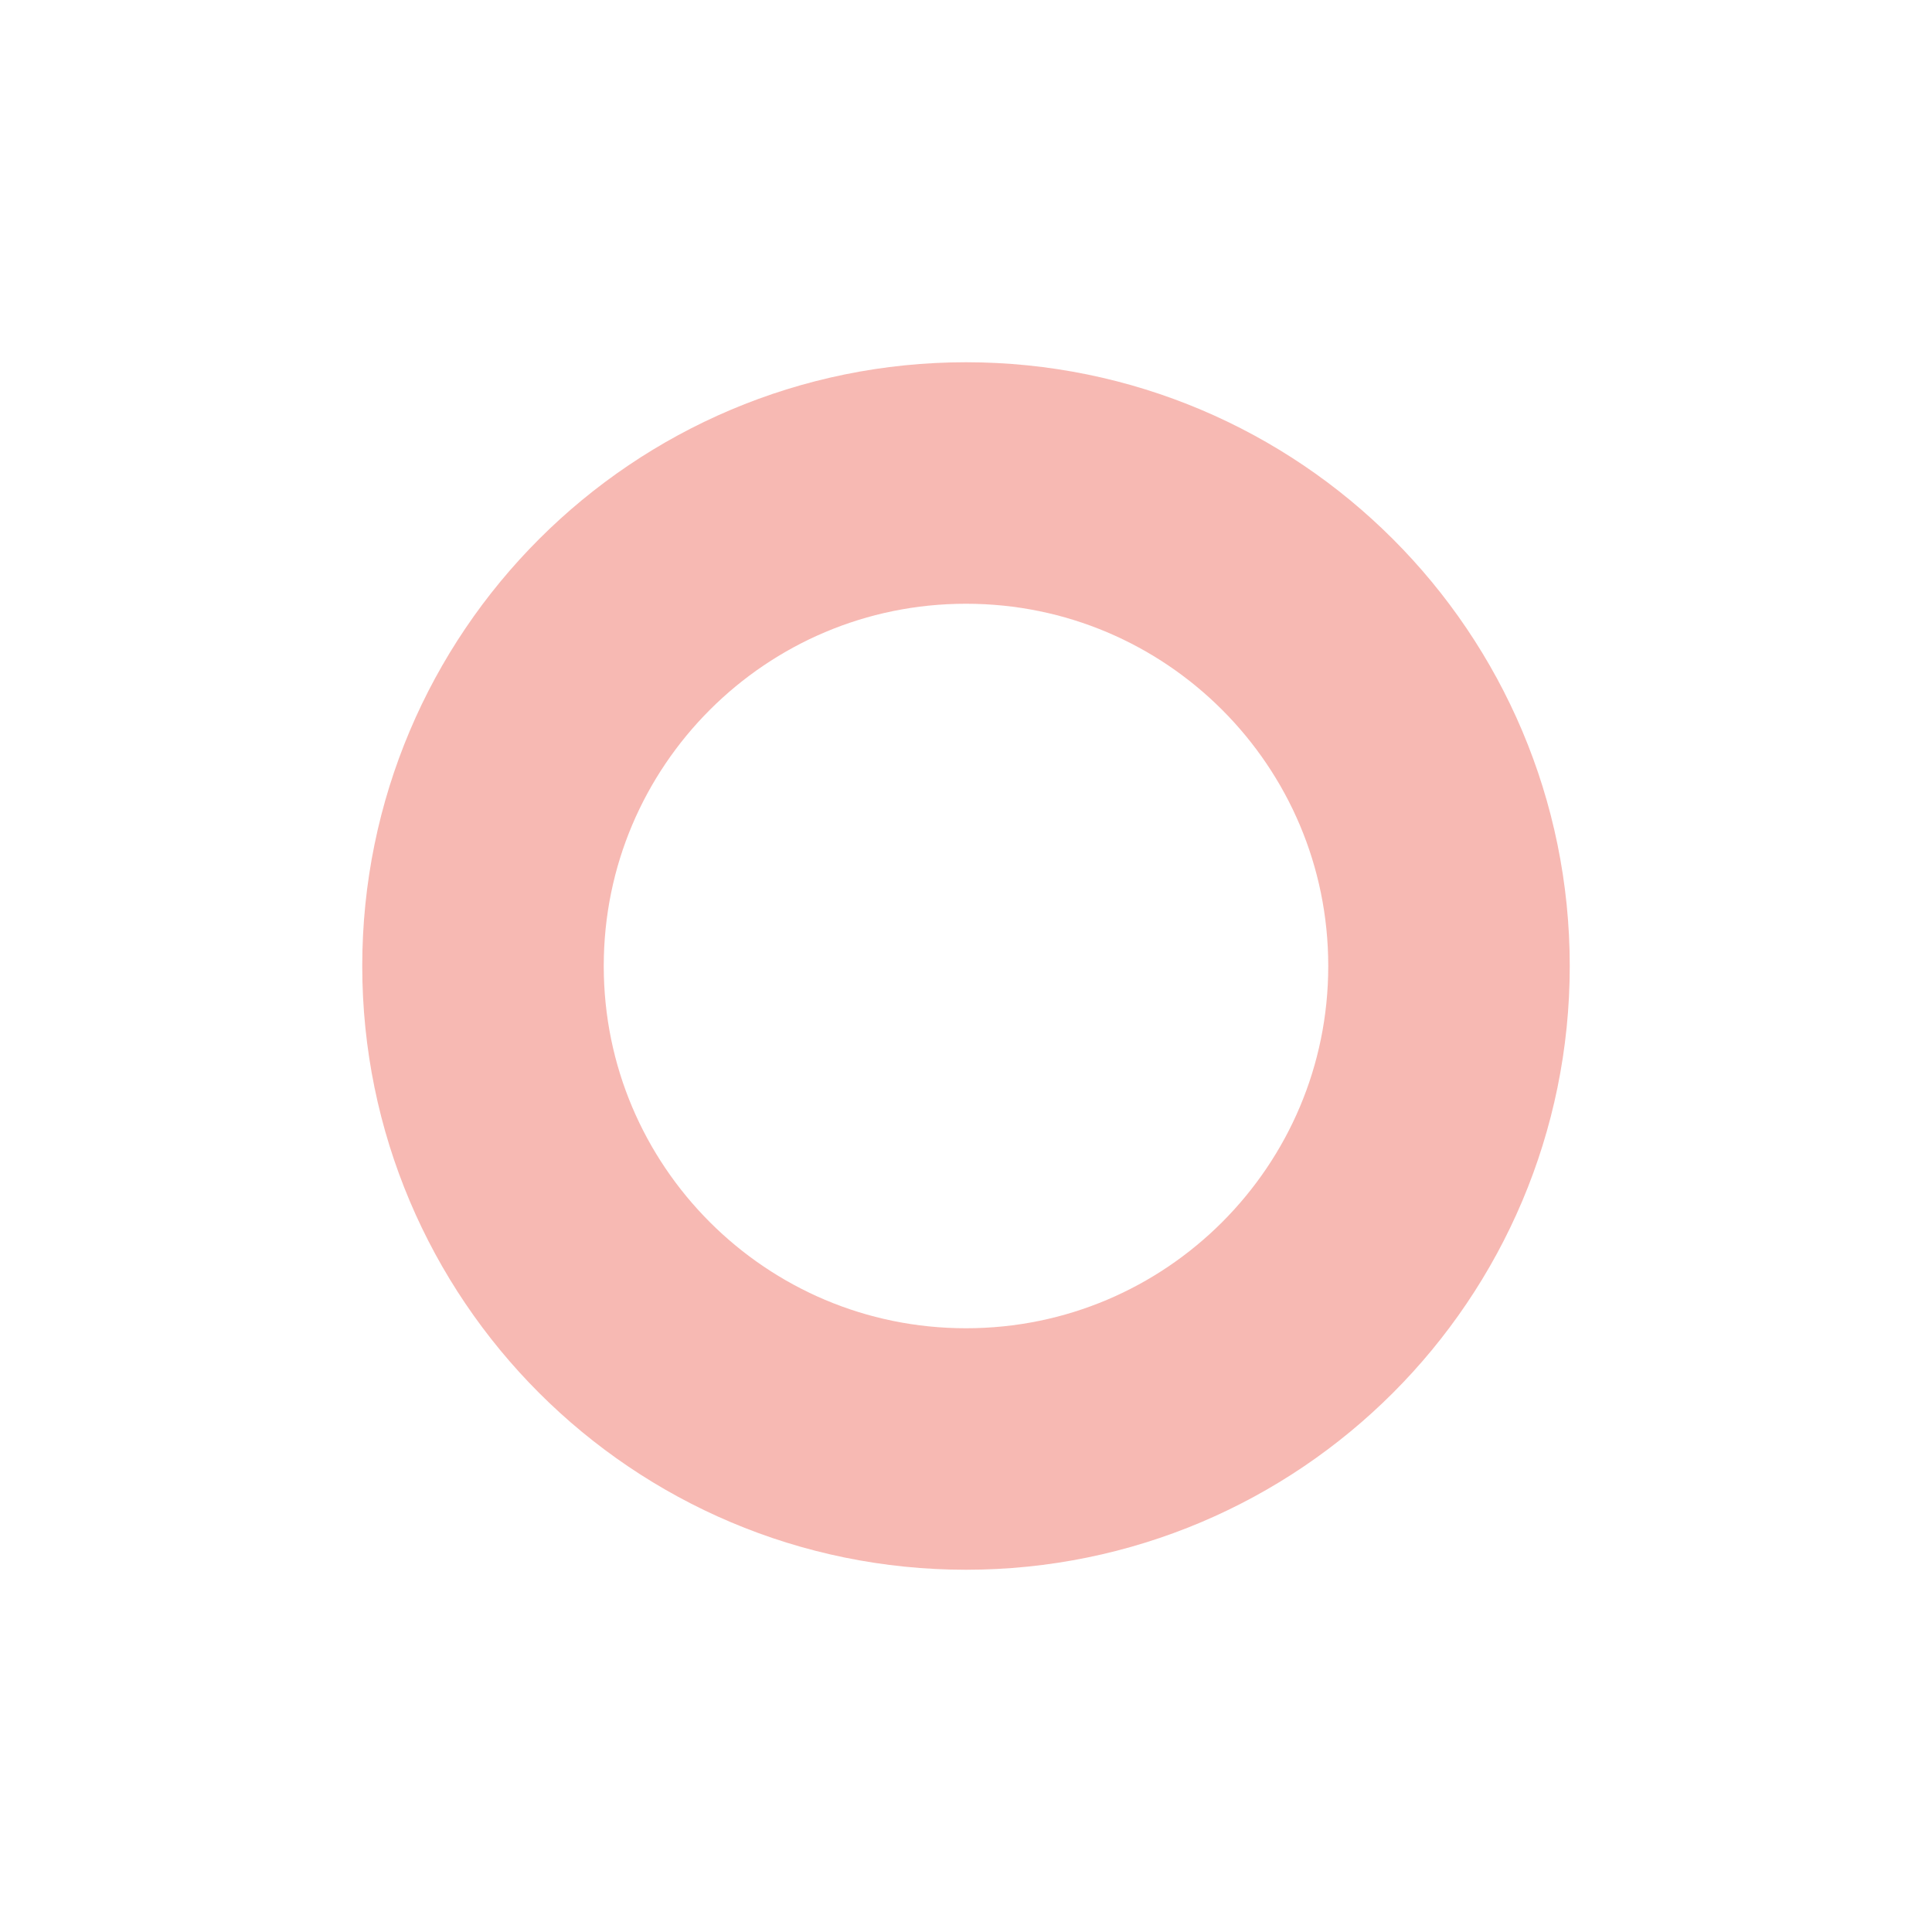
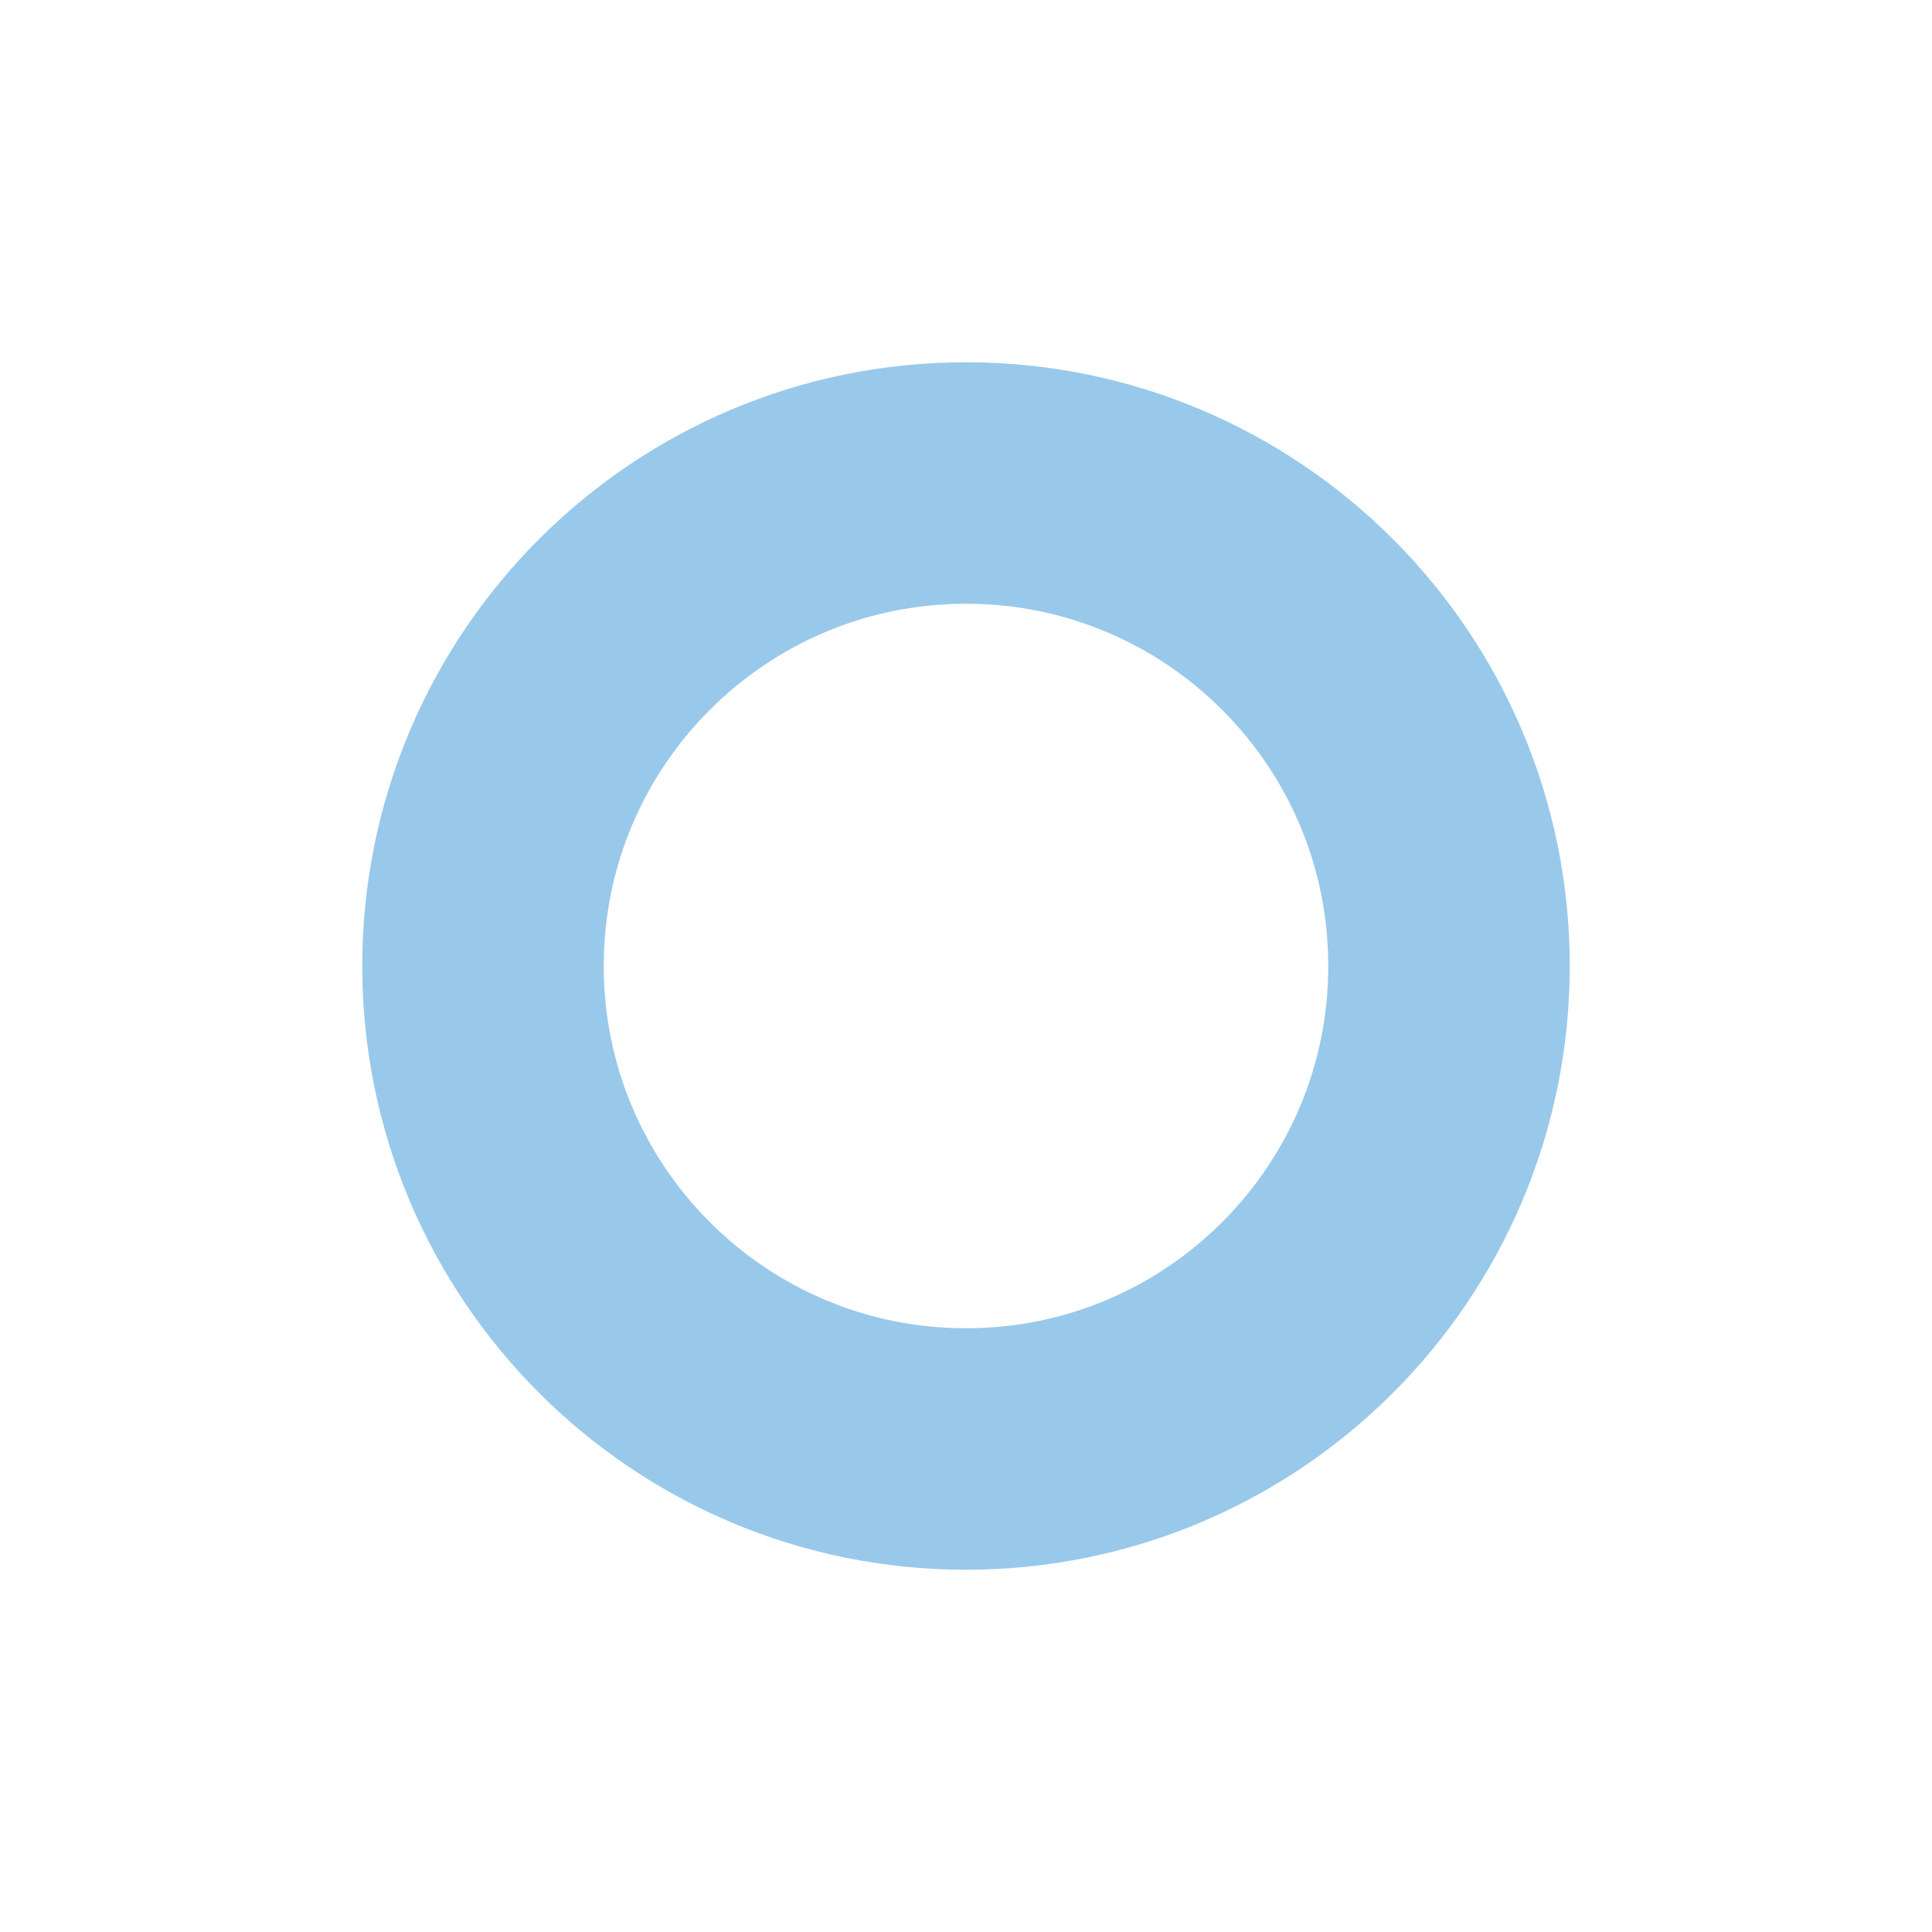
<svg xmlns="http://www.w3.org/2000/svg" width="16" height="16" viewBox="0 0 16 16">
  <g fill="none" fill-rule="evenodd">
-     <g stroke="#E51400" stroke-width="2" stroke-opacity=".3">
+     <g stroke="#007ACC" stroke-width="2" stroke-opacity=".4">
      <circle cx="8" cy="8" r="4" />
    </g>
  </g>
</svg>
